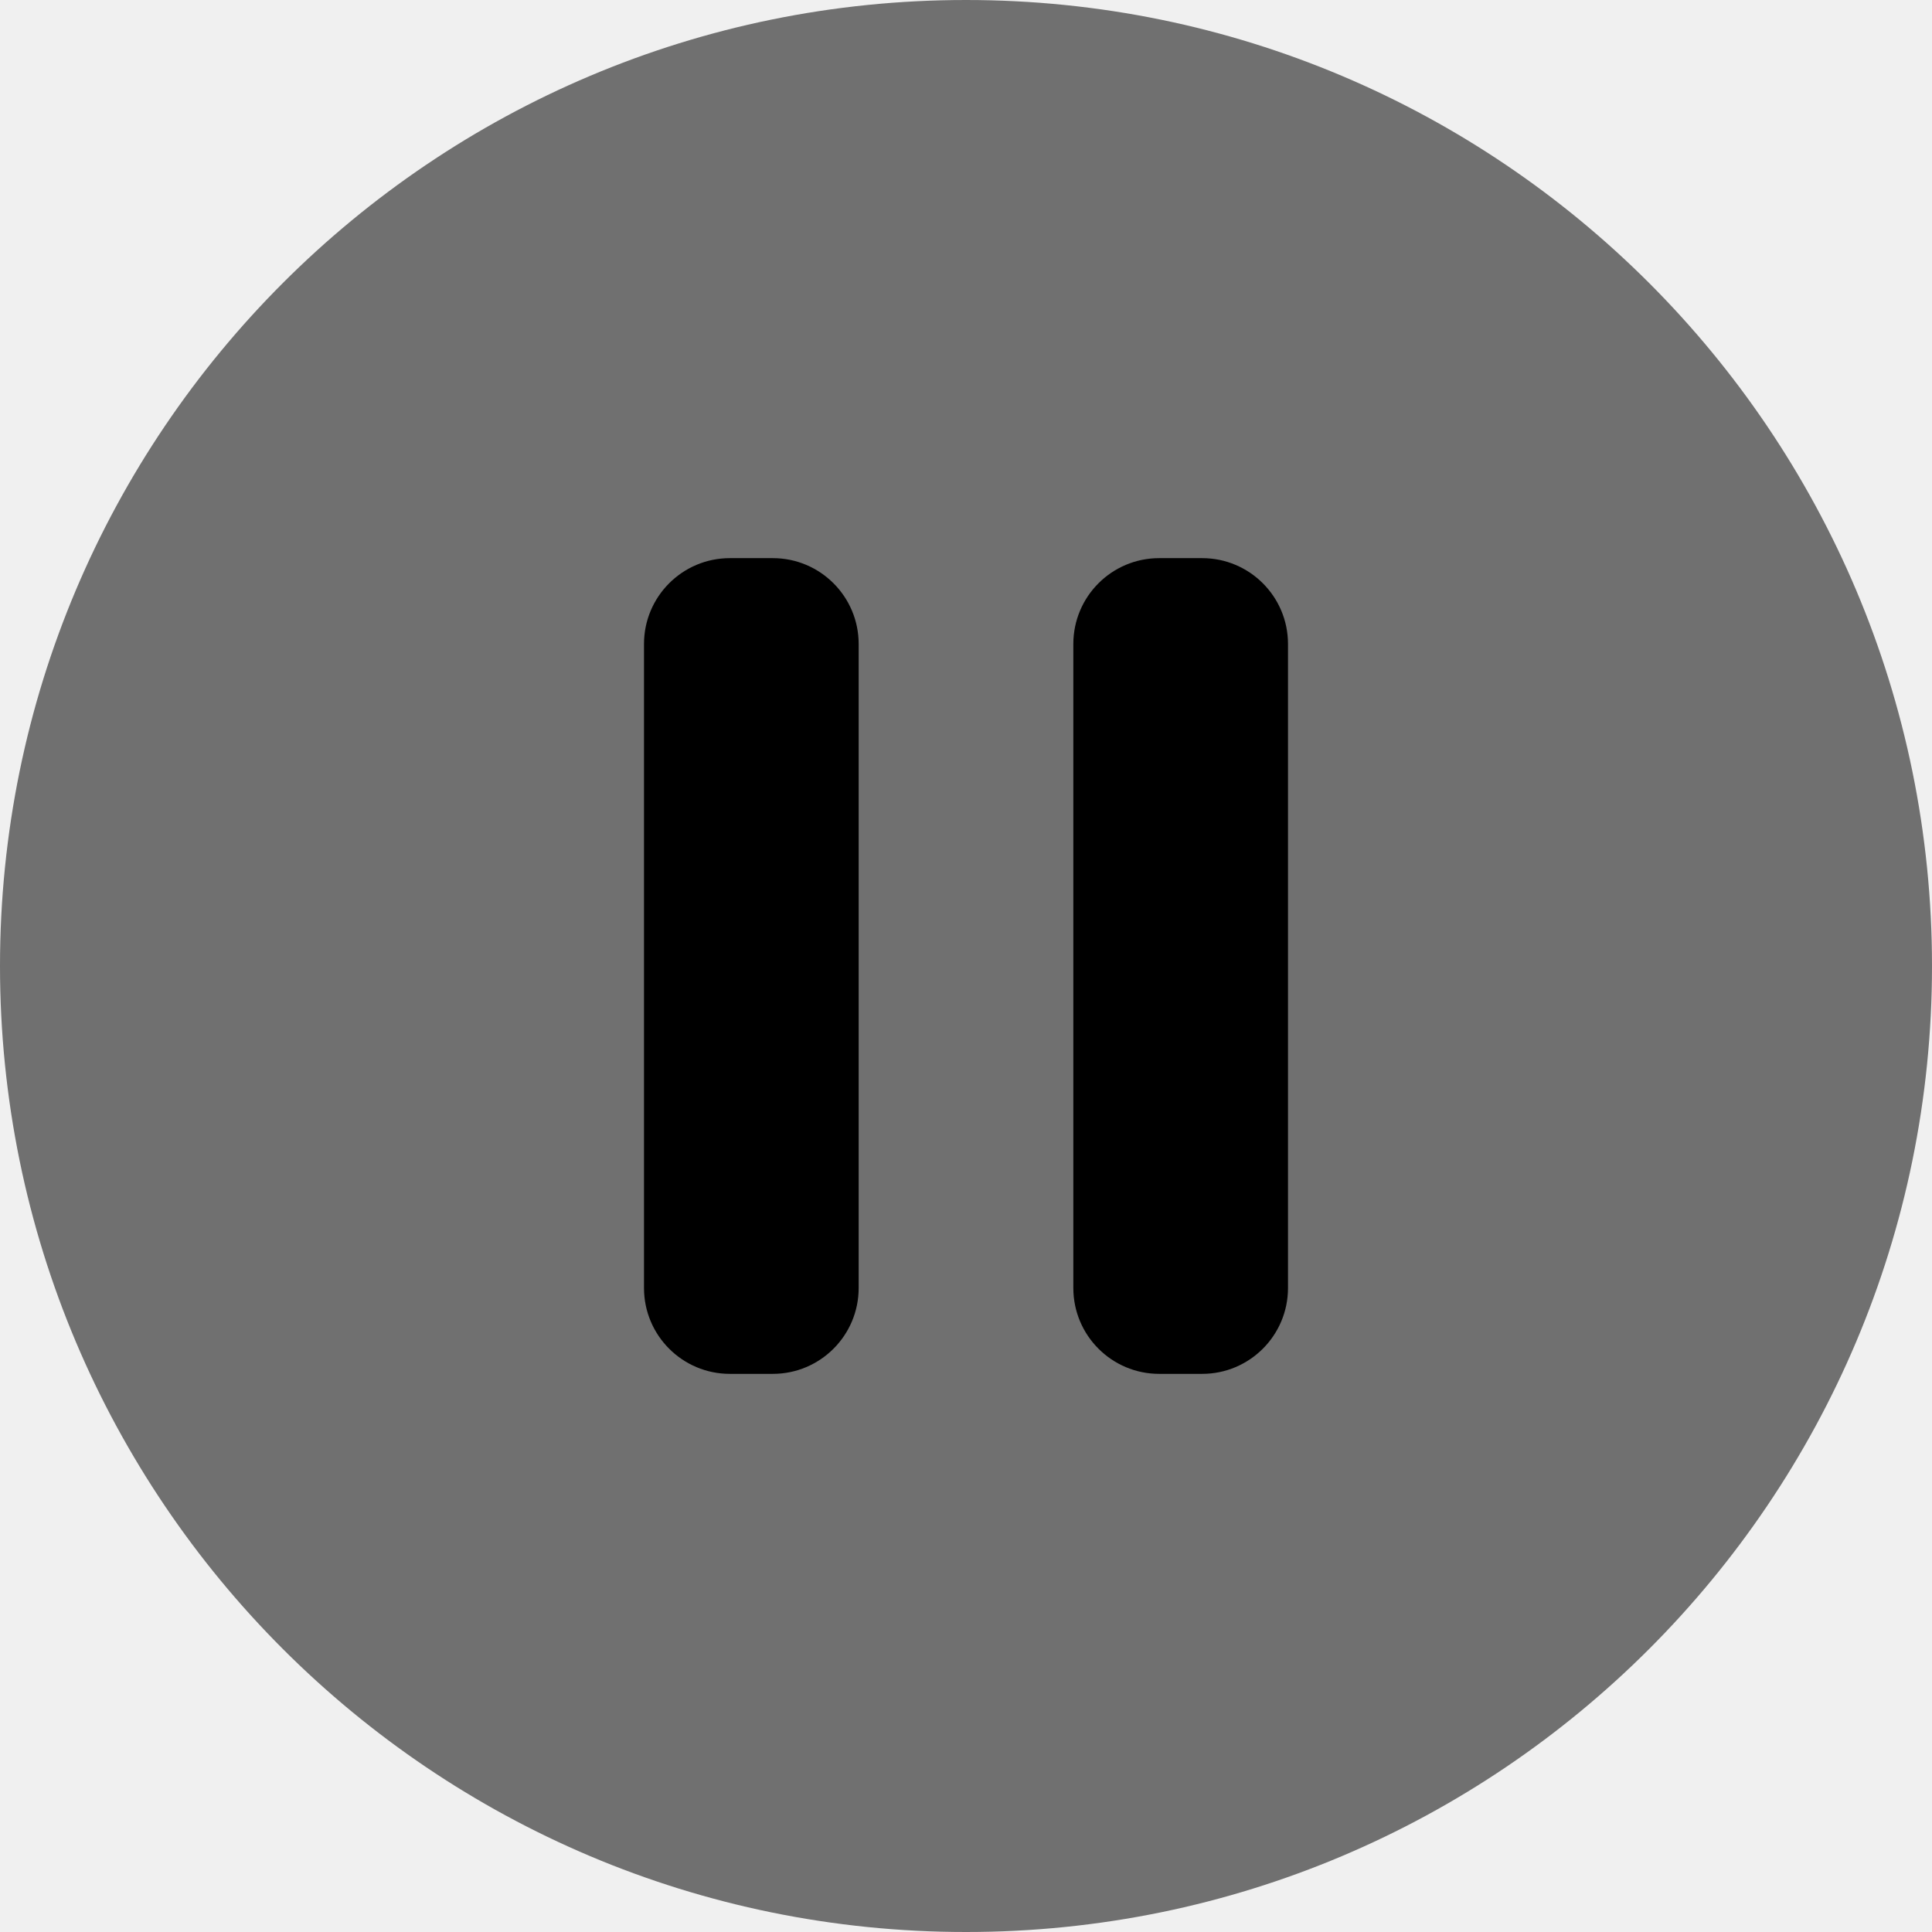
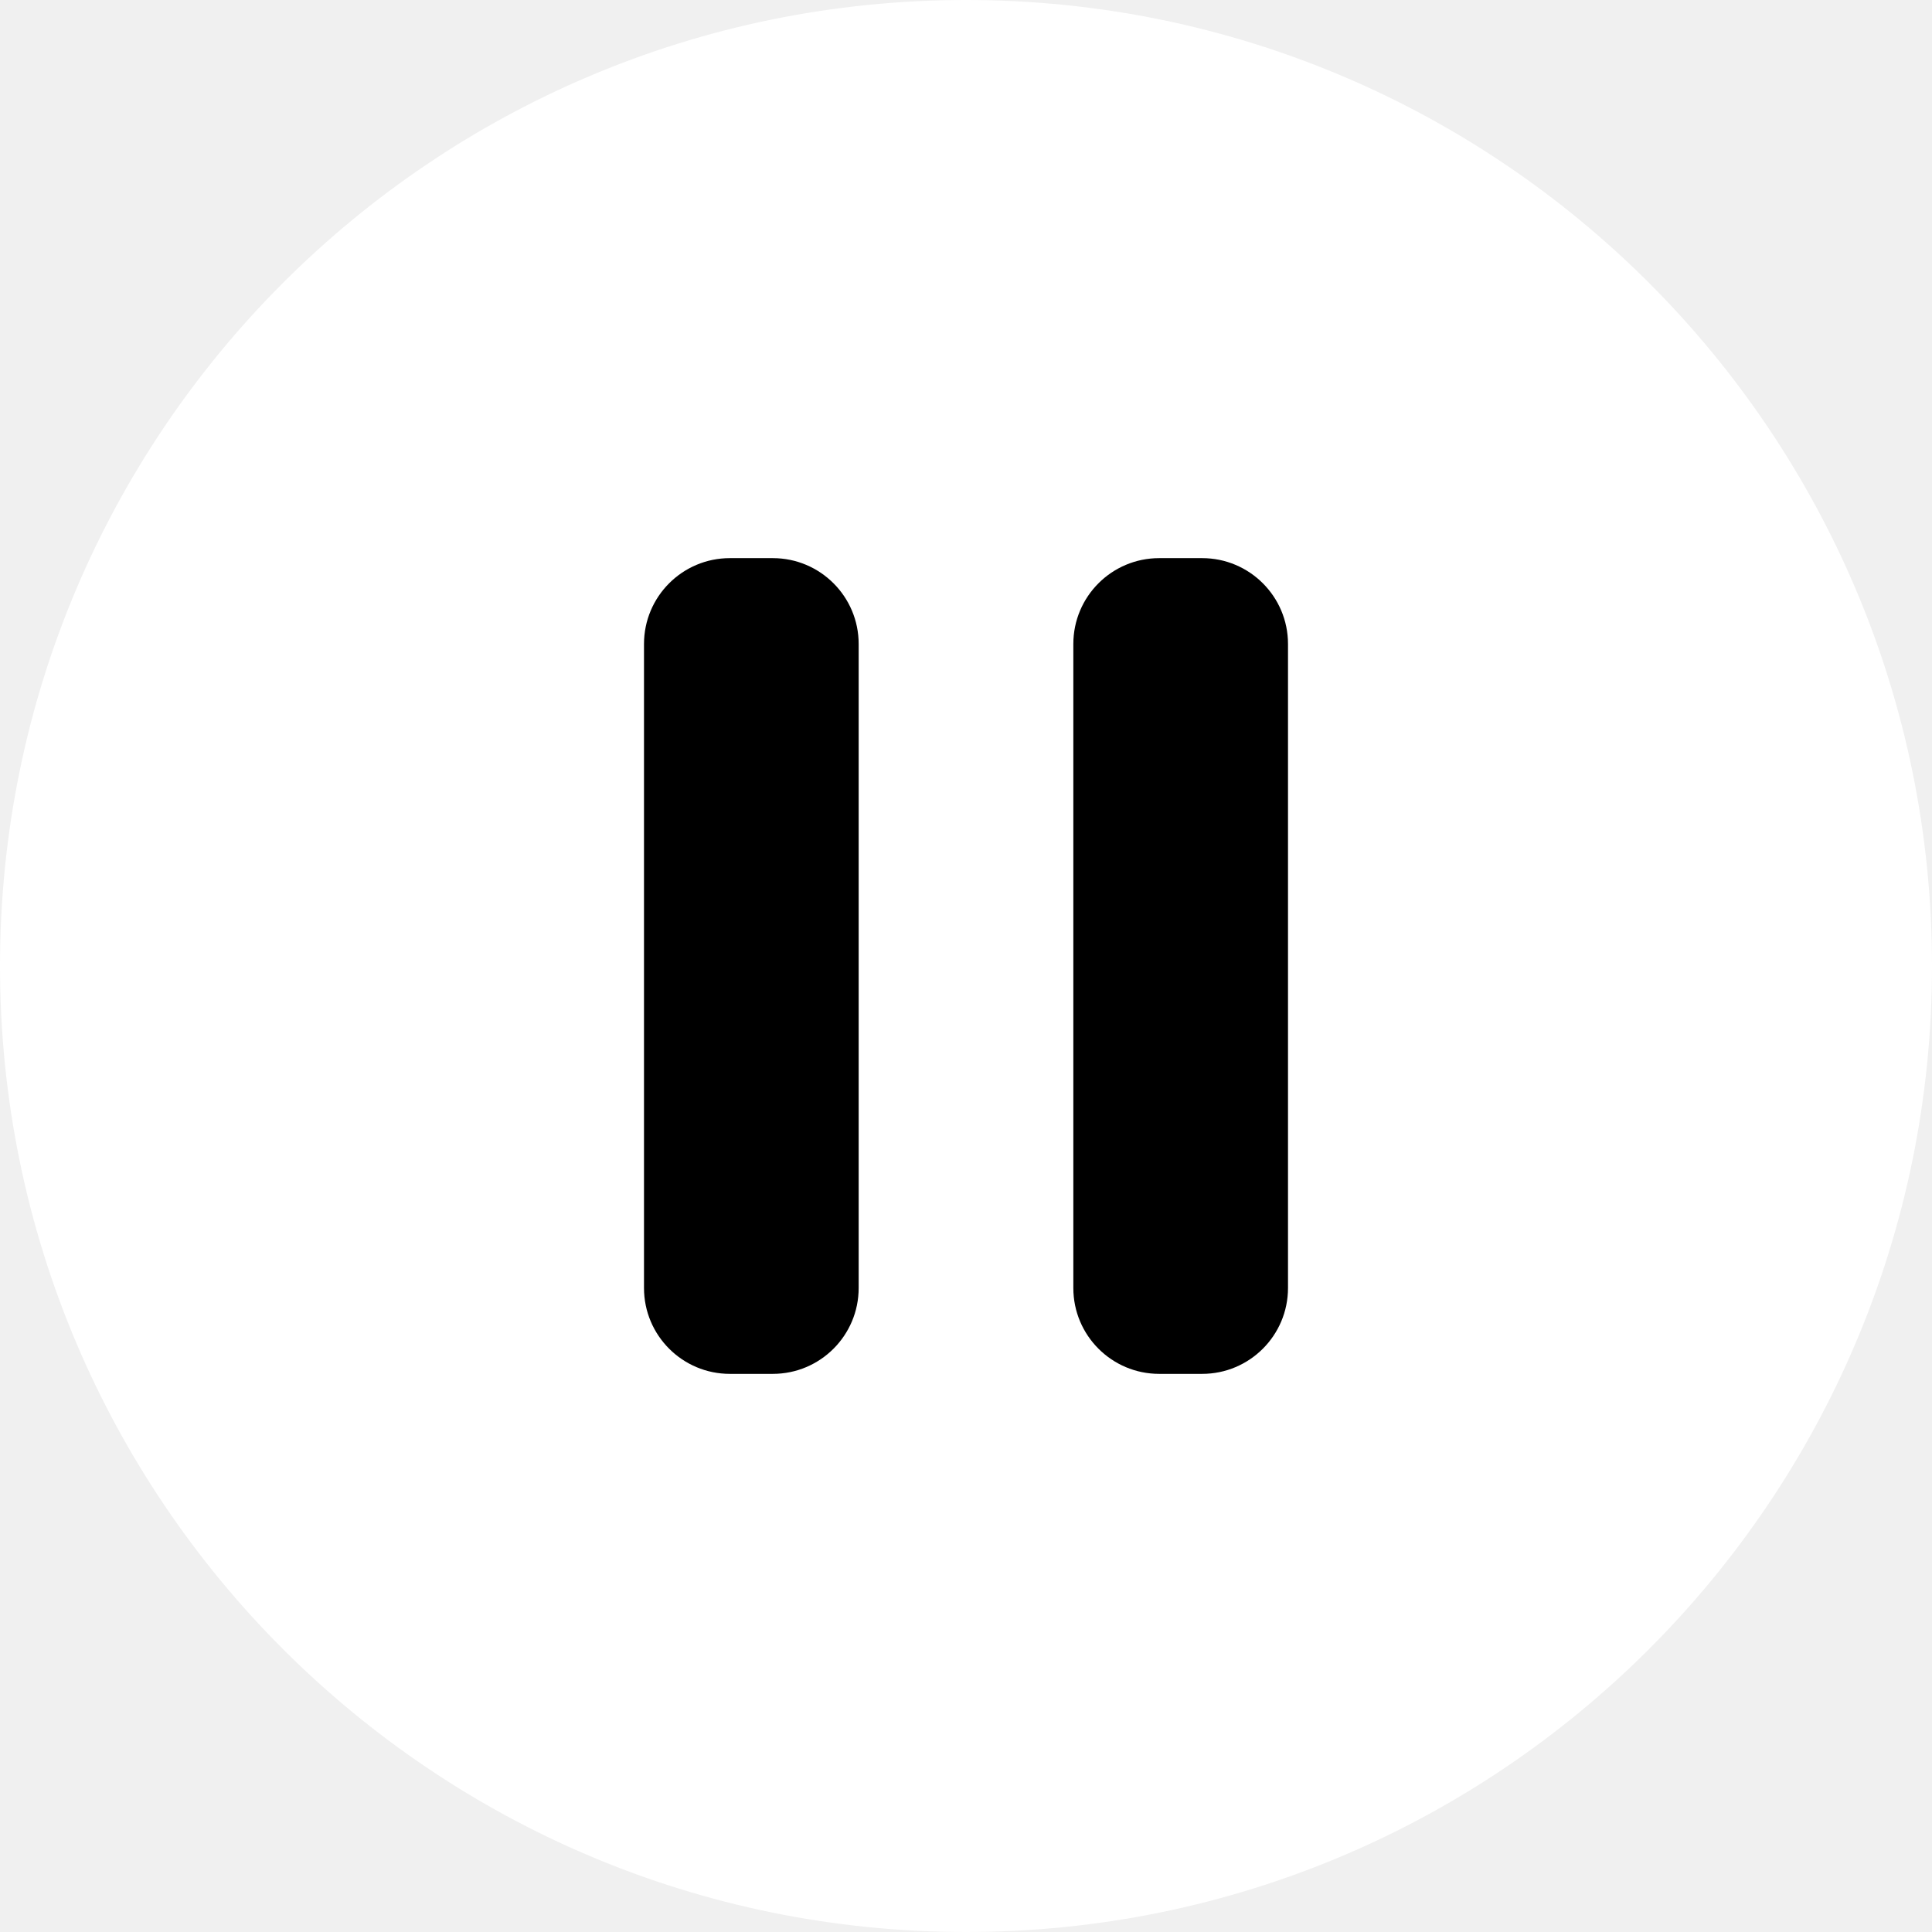
<svg xmlns="http://www.w3.org/2000/svg" width="45" height="45" viewBox="0 0 45 45" fill="none">
-   <circle cx="22.5" cy="22.5" r="22.5" fill="#707070" />
+   <circle cx="22.5" cy="22.5" r="22.5" fill="white" />
  <rect x="15" y="13" width="5" height="19" rx="2" fill="black" />
  <rect x="25" y="13" width="5" height="19" rx="2" fill="black" />
</svg>
